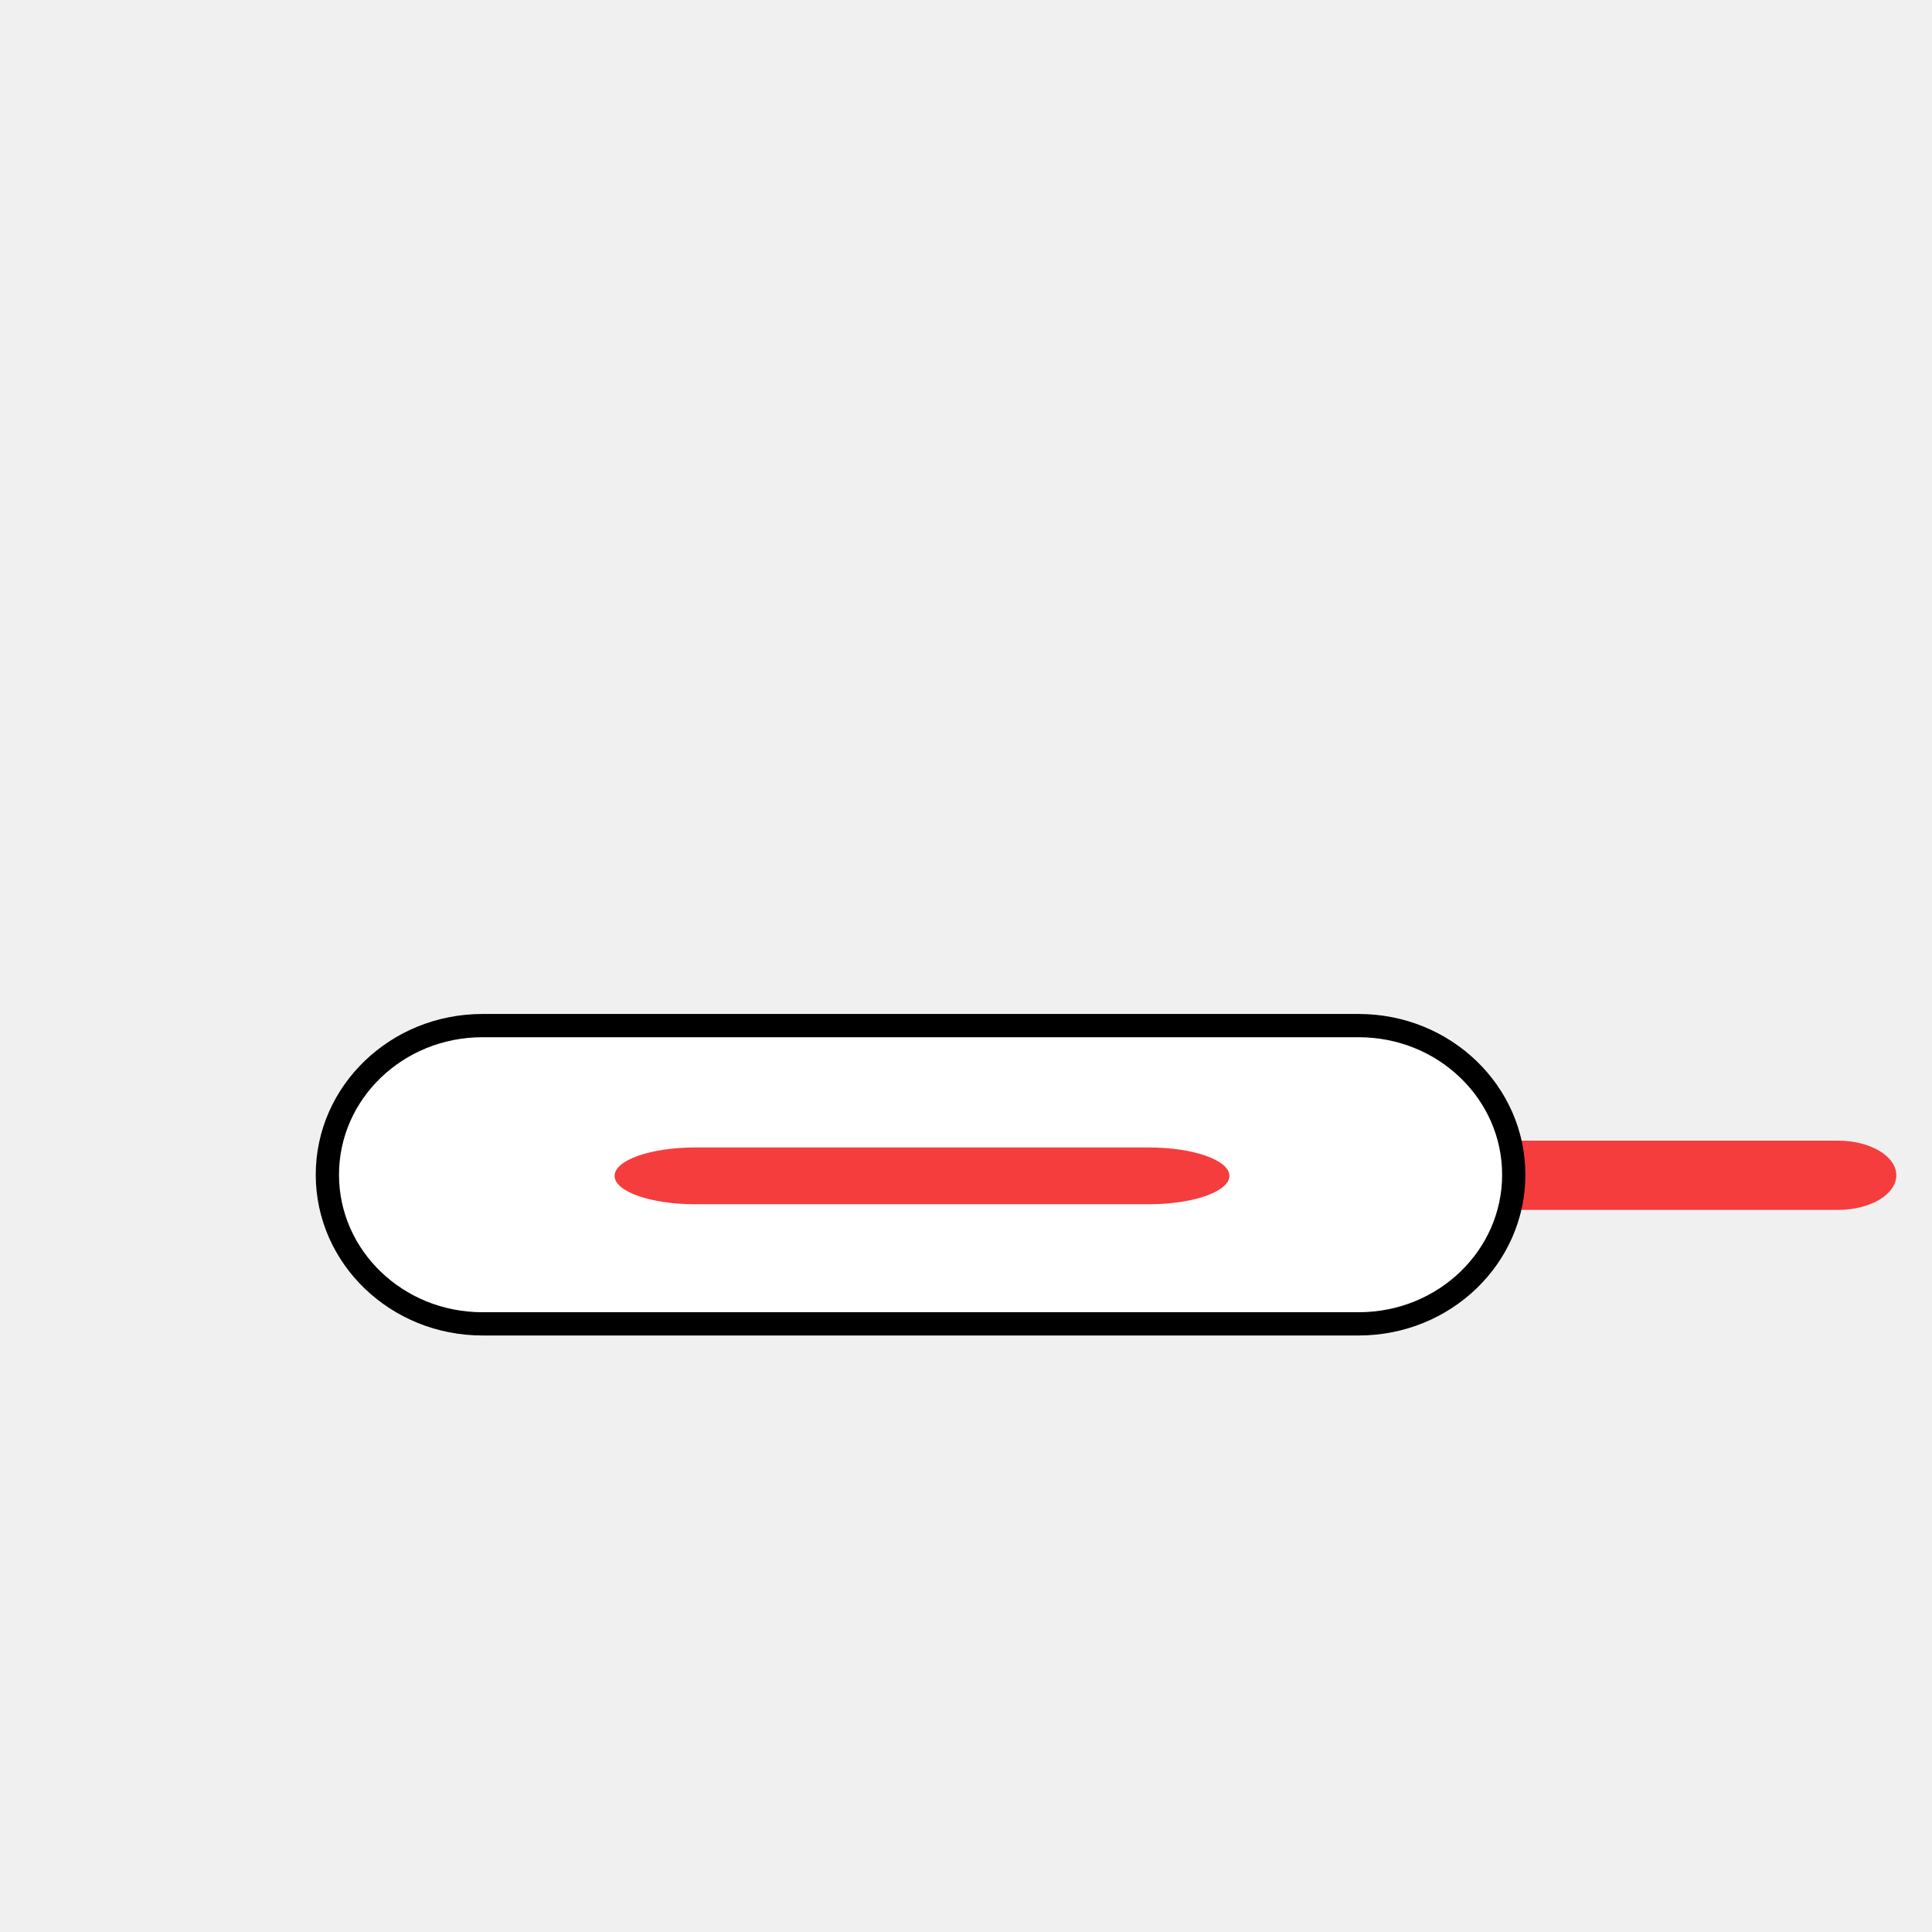
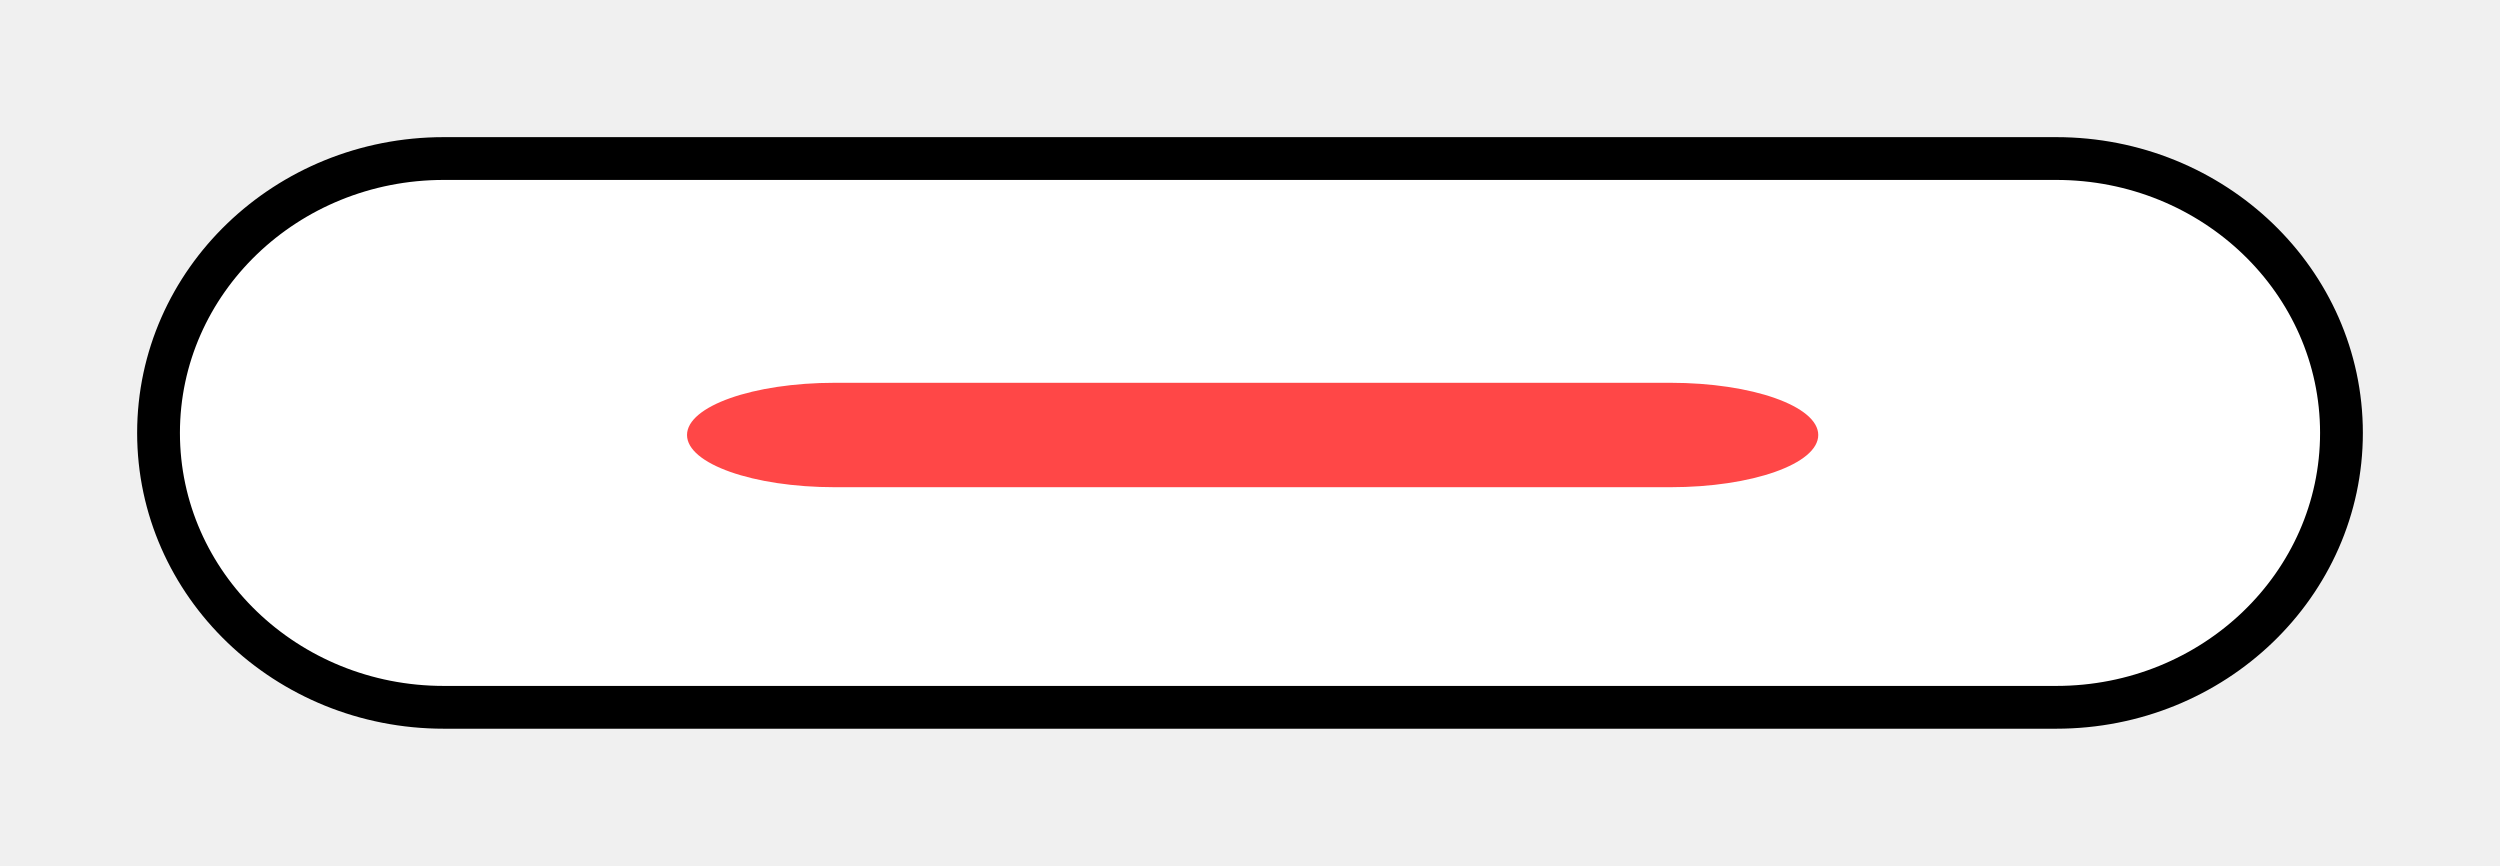
- <svg xmlns="http://www.w3.org/2000/svg" version="1.1" width="1080" height="1080" viewBox="0 0 1080 1080" xml:space="preserve">
-   <defs>
- </defs>
-   <rect x="0" y="0" width="100%" height="100%" fill="transparent" />
-   <g transform="matrix(1 0 0 1 540 540)" id="c31a8a5d-b67a-4cb2-b23f-8f8813d7494d">
-     <rect style="stroke: none; stroke-width: 1; stroke-dasharray: none; stroke-linecap: butt; stroke-dashoffset: 0; stroke-linejoin: miter; stroke-miterlimit: 4; fill: rgb(255,255,255); fill-rule: nonzero; opacity: 1; visibility: hidden;" vector-effect="non-scaling-stroke" x="-540" y="-540" rx="0" ry="0" width="1080" height="1080" />
+ <svg xmlns="http://www.w3.org/2000/svg" version="1.1" width="759.525" height="263.055" viewBox="0 0 759.525 263.055" xml:space="preserve" id="svg6">
+   <defs id="defs1" />
+   <g transform="translate(378.0378,200.1039)" id="g3">
+     <rect style="opacity:1;fill:#ffffff;fill-opacity:0;fill-rule:nonzero;stroke:none;stroke-width:1;stroke-linecap:butt;stroke-linejoin:miter;stroke-miterlimit:4;stroke-dasharray:none;stroke-dashoffset:0" vector-effect="non-scaling-stroke" x="-50" y="-50" rx="0" ry="0" width="100" height="100" id="rect3" />
  </g>
-   <g transform="matrix(1 0 0 1 540 540)" id="f1974712-6133-45c2-bd5a-8280982b8d69">
- </g>
-   <g transform="matrix(2.78 0 0 1.72 935.64 656.99)" id="9062f1c9-1a3c-41c3-aae1-4c633fbdba53">
-     <path style="stroke: rgb(0,0,0); stroke-width: 0; stroke-dasharray: none; stroke-linecap: butt; stroke-dashoffset: 0; stroke-linejoin: miter; stroke-miterlimit: 4; fill: rgb(245,61,61); fill-rule: nonzero; opacity: 1;" vector-effect="non-scaling-stroke" transform=" translate(-50, -50)" d="M 94.75 50 C 94.75 56.213 89.514 61.25 83.054 61.25 L 16.946 61.25 C 10.486 61.25 5.25 56.213 5.25 50 L 5.25 50 C 5.25 43.787 10.486 38.75 16.946 38.75 L 83.053 38.75 C 89.514 38.75 94.75 43.787 94.75 50 L 94.75 50 z" stroke-linecap="round" />
+   <g transform="matrix(7.41,0,0,7.41,379.7625,131.5275)" id="g5">
+     <path style="opacity:1;fill:#ffffff;fill-rule:nonzero;stroke:#000000;stroke-width:13;stroke-linecap:butt;stroke-linejoin:miter;stroke-miterlimit:4;stroke-dasharray:none;stroke-dashoffset:0" vector-effect="non-scaling-stroke" transform="translate(-50,-50)" d="m 94.75,50 c 0,6.213 -5.236,11.25 -11.696,11.25 H 16.946 C 10.486,61.25 5.25,56.213 5.25,50 v 0 c 0,-6.213 5.236,-11.25 11.696,-11.25 h 66.107 c 6.461,0 11.697,5.037 11.697,11.25 z" stroke-linecap="round" id="path4" />
  </g>
-   <g transform="matrix(7.41 0 0 7.41 514.6 656.68)" id="46ecaa3f-6d44-485c-87f4-9a7ef9045af6">
-     <path style="stroke: rgb(0,0,0); stroke-width: 13; stroke-dasharray: none; stroke-linecap: butt; stroke-dashoffset: 0; stroke-linejoin: miter; stroke-miterlimit: 4; fill: rgb(255,255,255); fill-rule: nonzero; opacity: 1;" vector-effect="non-scaling-stroke" transform=" translate(-50, -50)" d="M 94.75 50 C 94.75 56.213 89.514 61.25 83.054 61.25 L 16.946 61.25 C 10.486 61.25 5.25 56.213 5.25 50 L 5.25 50 C 5.25 43.787 10.486 38.75 16.946 38.75 L 83.053 38.75 C 89.514 38.75 94.75 43.787 94.75 50 L 94.75 50 z" stroke-linecap="round" />
-   </g>
-   <g transform="matrix(3.84 0 0 1.41 515.4 657.31)" id="d9c78e35-b743-4d55-9e4e-e728db5254ca">
-     <path style="stroke: rgb(0,0,0); stroke-width: 0; stroke-dasharray: none; stroke-linecap: butt; stroke-dashoffset: 0; stroke-linejoin: miter; stroke-miterlimit: 4; fill: rgb(245,61,61); fill-rule: nonzero; opacity: 1;" vector-effect="non-scaling-stroke" transform=" translate(-50, -50)" d="M 94.75 50 C 94.75 56.213 89.514 61.25 83.054 61.25 L 16.946 61.25 C 10.486 61.25 5.25 56.213 5.25 50 L 5.25 50 C 5.25 43.787 10.486 38.75 16.946 38.75 L 83.053 38.75 C 89.514 38.75 94.75 43.787 94.75 50 L 94.75 50 z" stroke-linecap="round" />
+   <g transform="matrix(3.84,0,0,1.41,380.5625,132.1575)" id="g6">
+     <path style="opacity:1;fill:#ff4747;fill-rule:nonzero;stroke:#000000;stroke-width:0;stroke-linecap:butt;stroke-linejoin:miter;stroke-miterlimit:4;stroke-dasharray:none;stroke-dashoffset:0" vector-effect="non-scaling-stroke" transform="translate(-50,-50)" d="m 94.75,50 c 0,6.213 -5.236,11.25 -11.696,11.25 H 16.946 C 10.486,61.25 5.25,56.213 5.25,50 v 0 c 0,-6.213 5.236,-11.25 11.696,-11.25 h 66.107 c 6.461,0 11.697,5.037 11.697,11.25 z" stroke-linecap="round" id="path5" />
  </g>
</svg>
